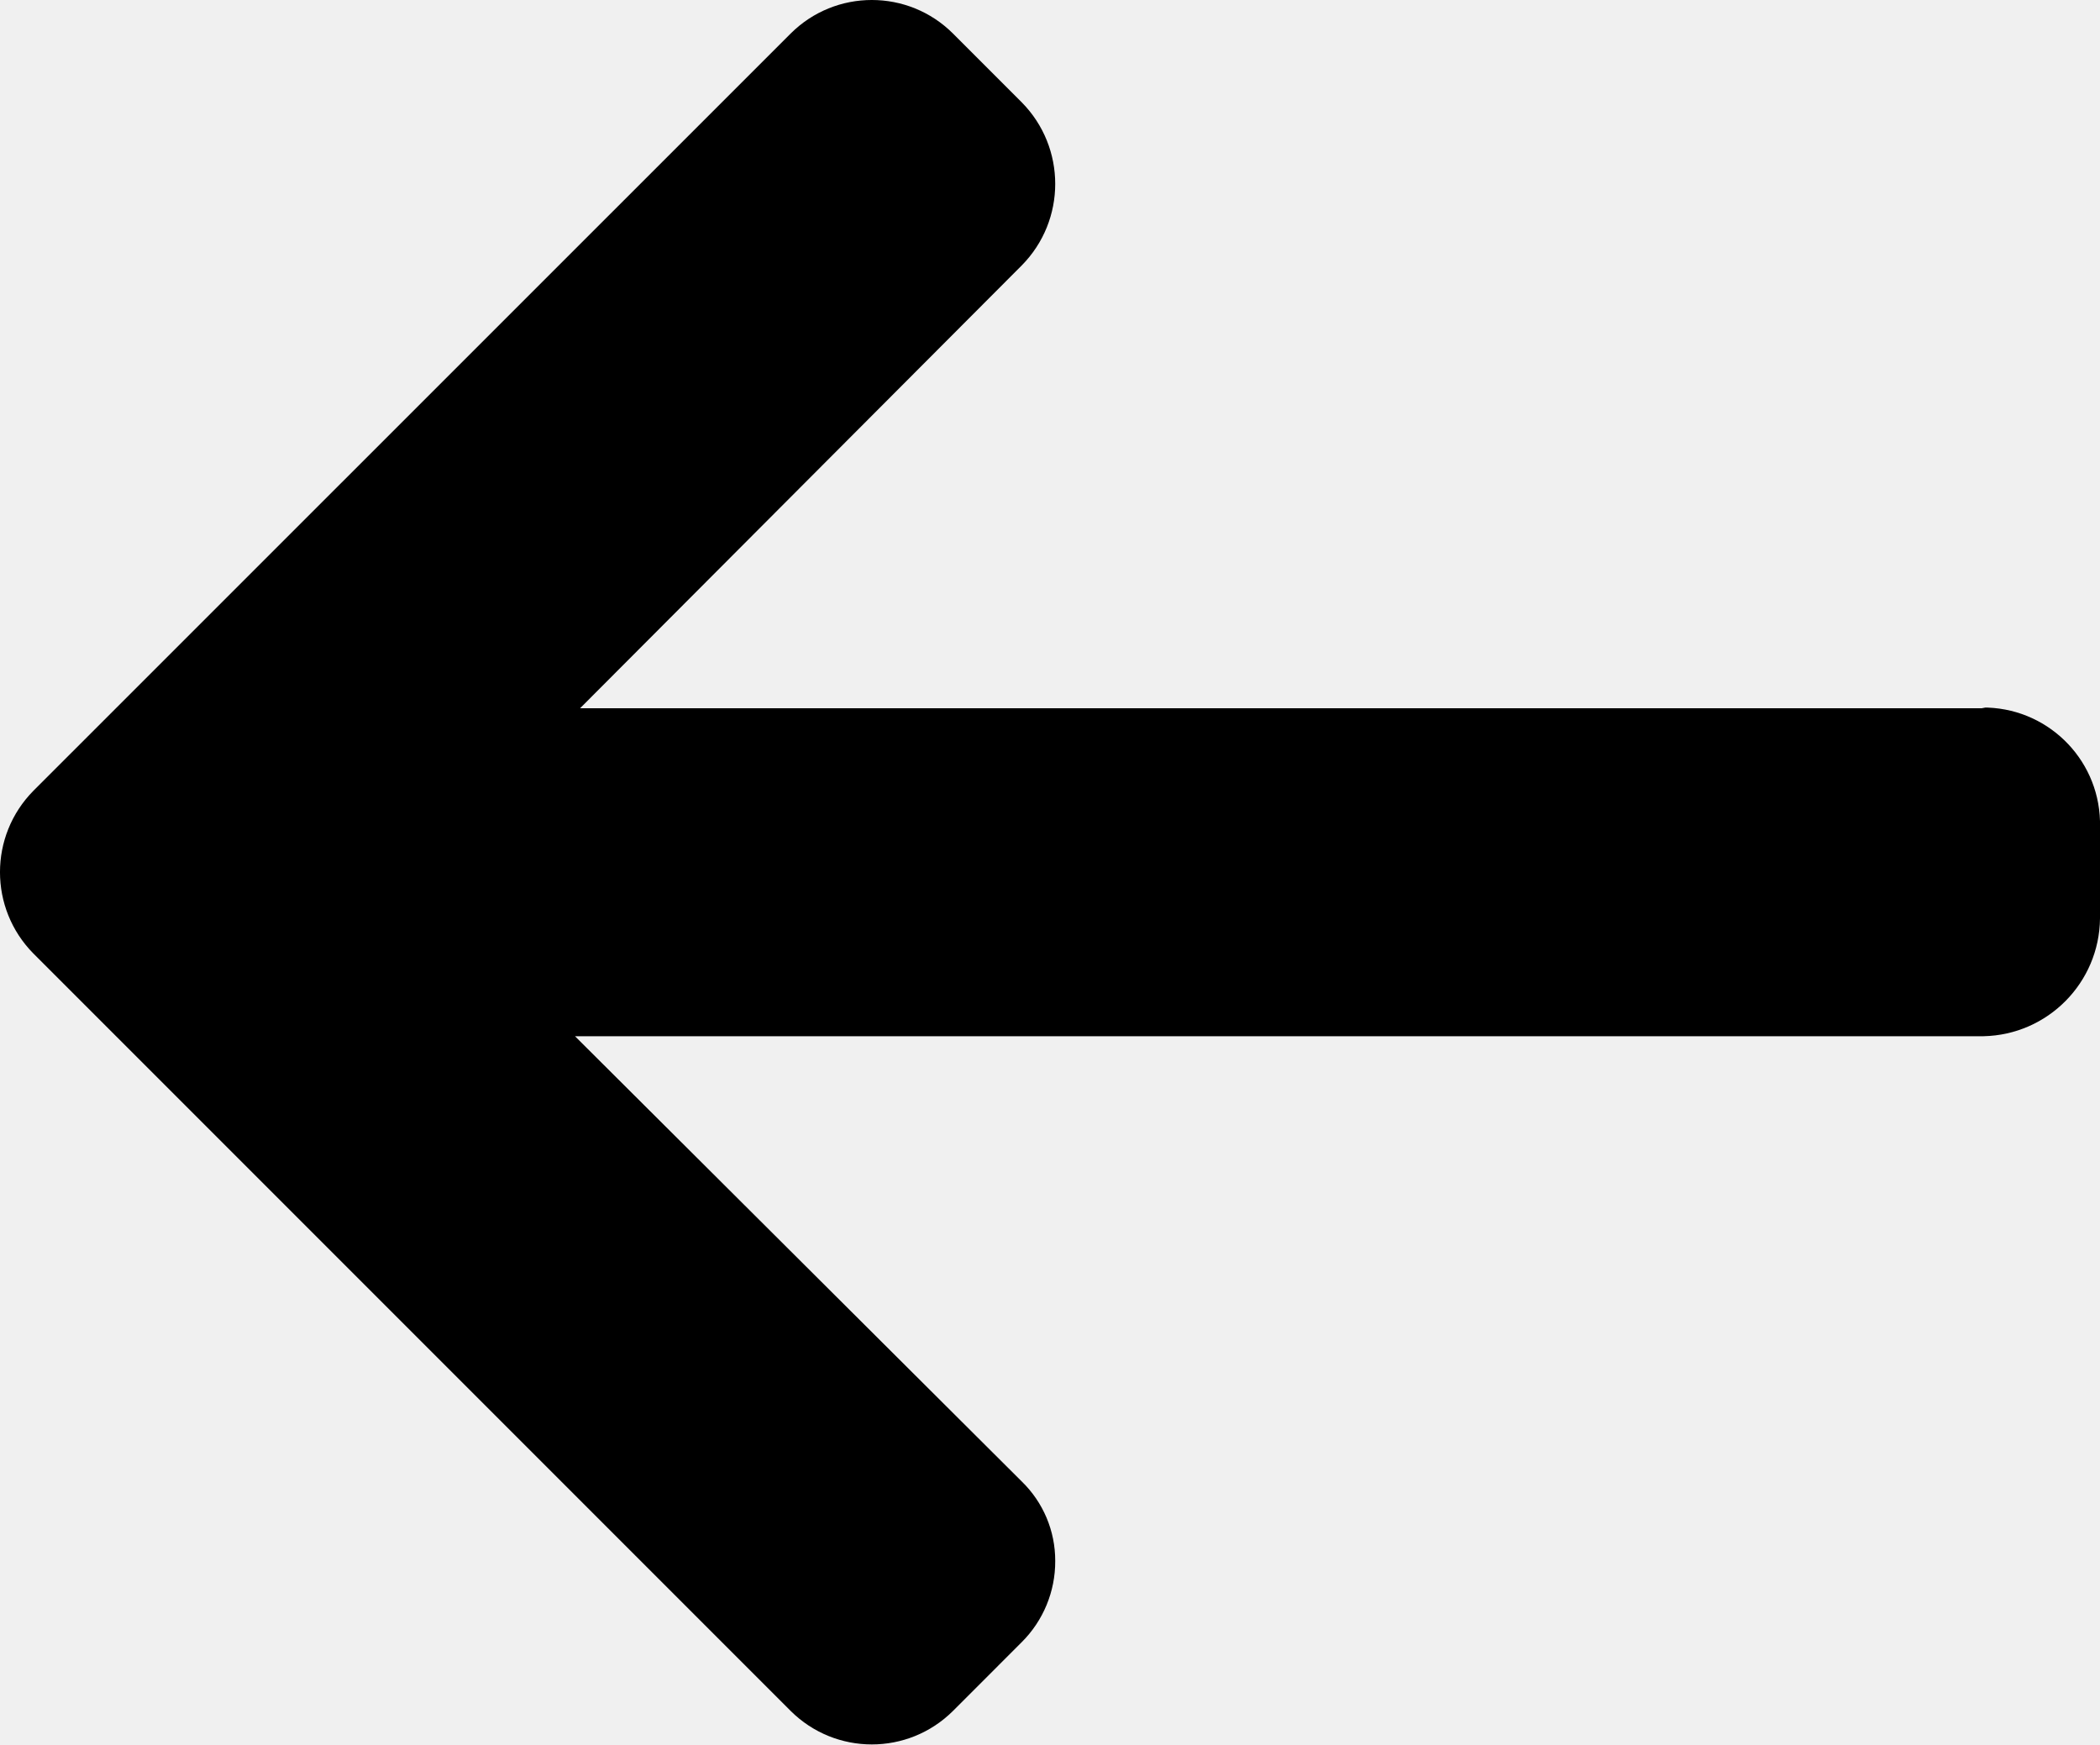
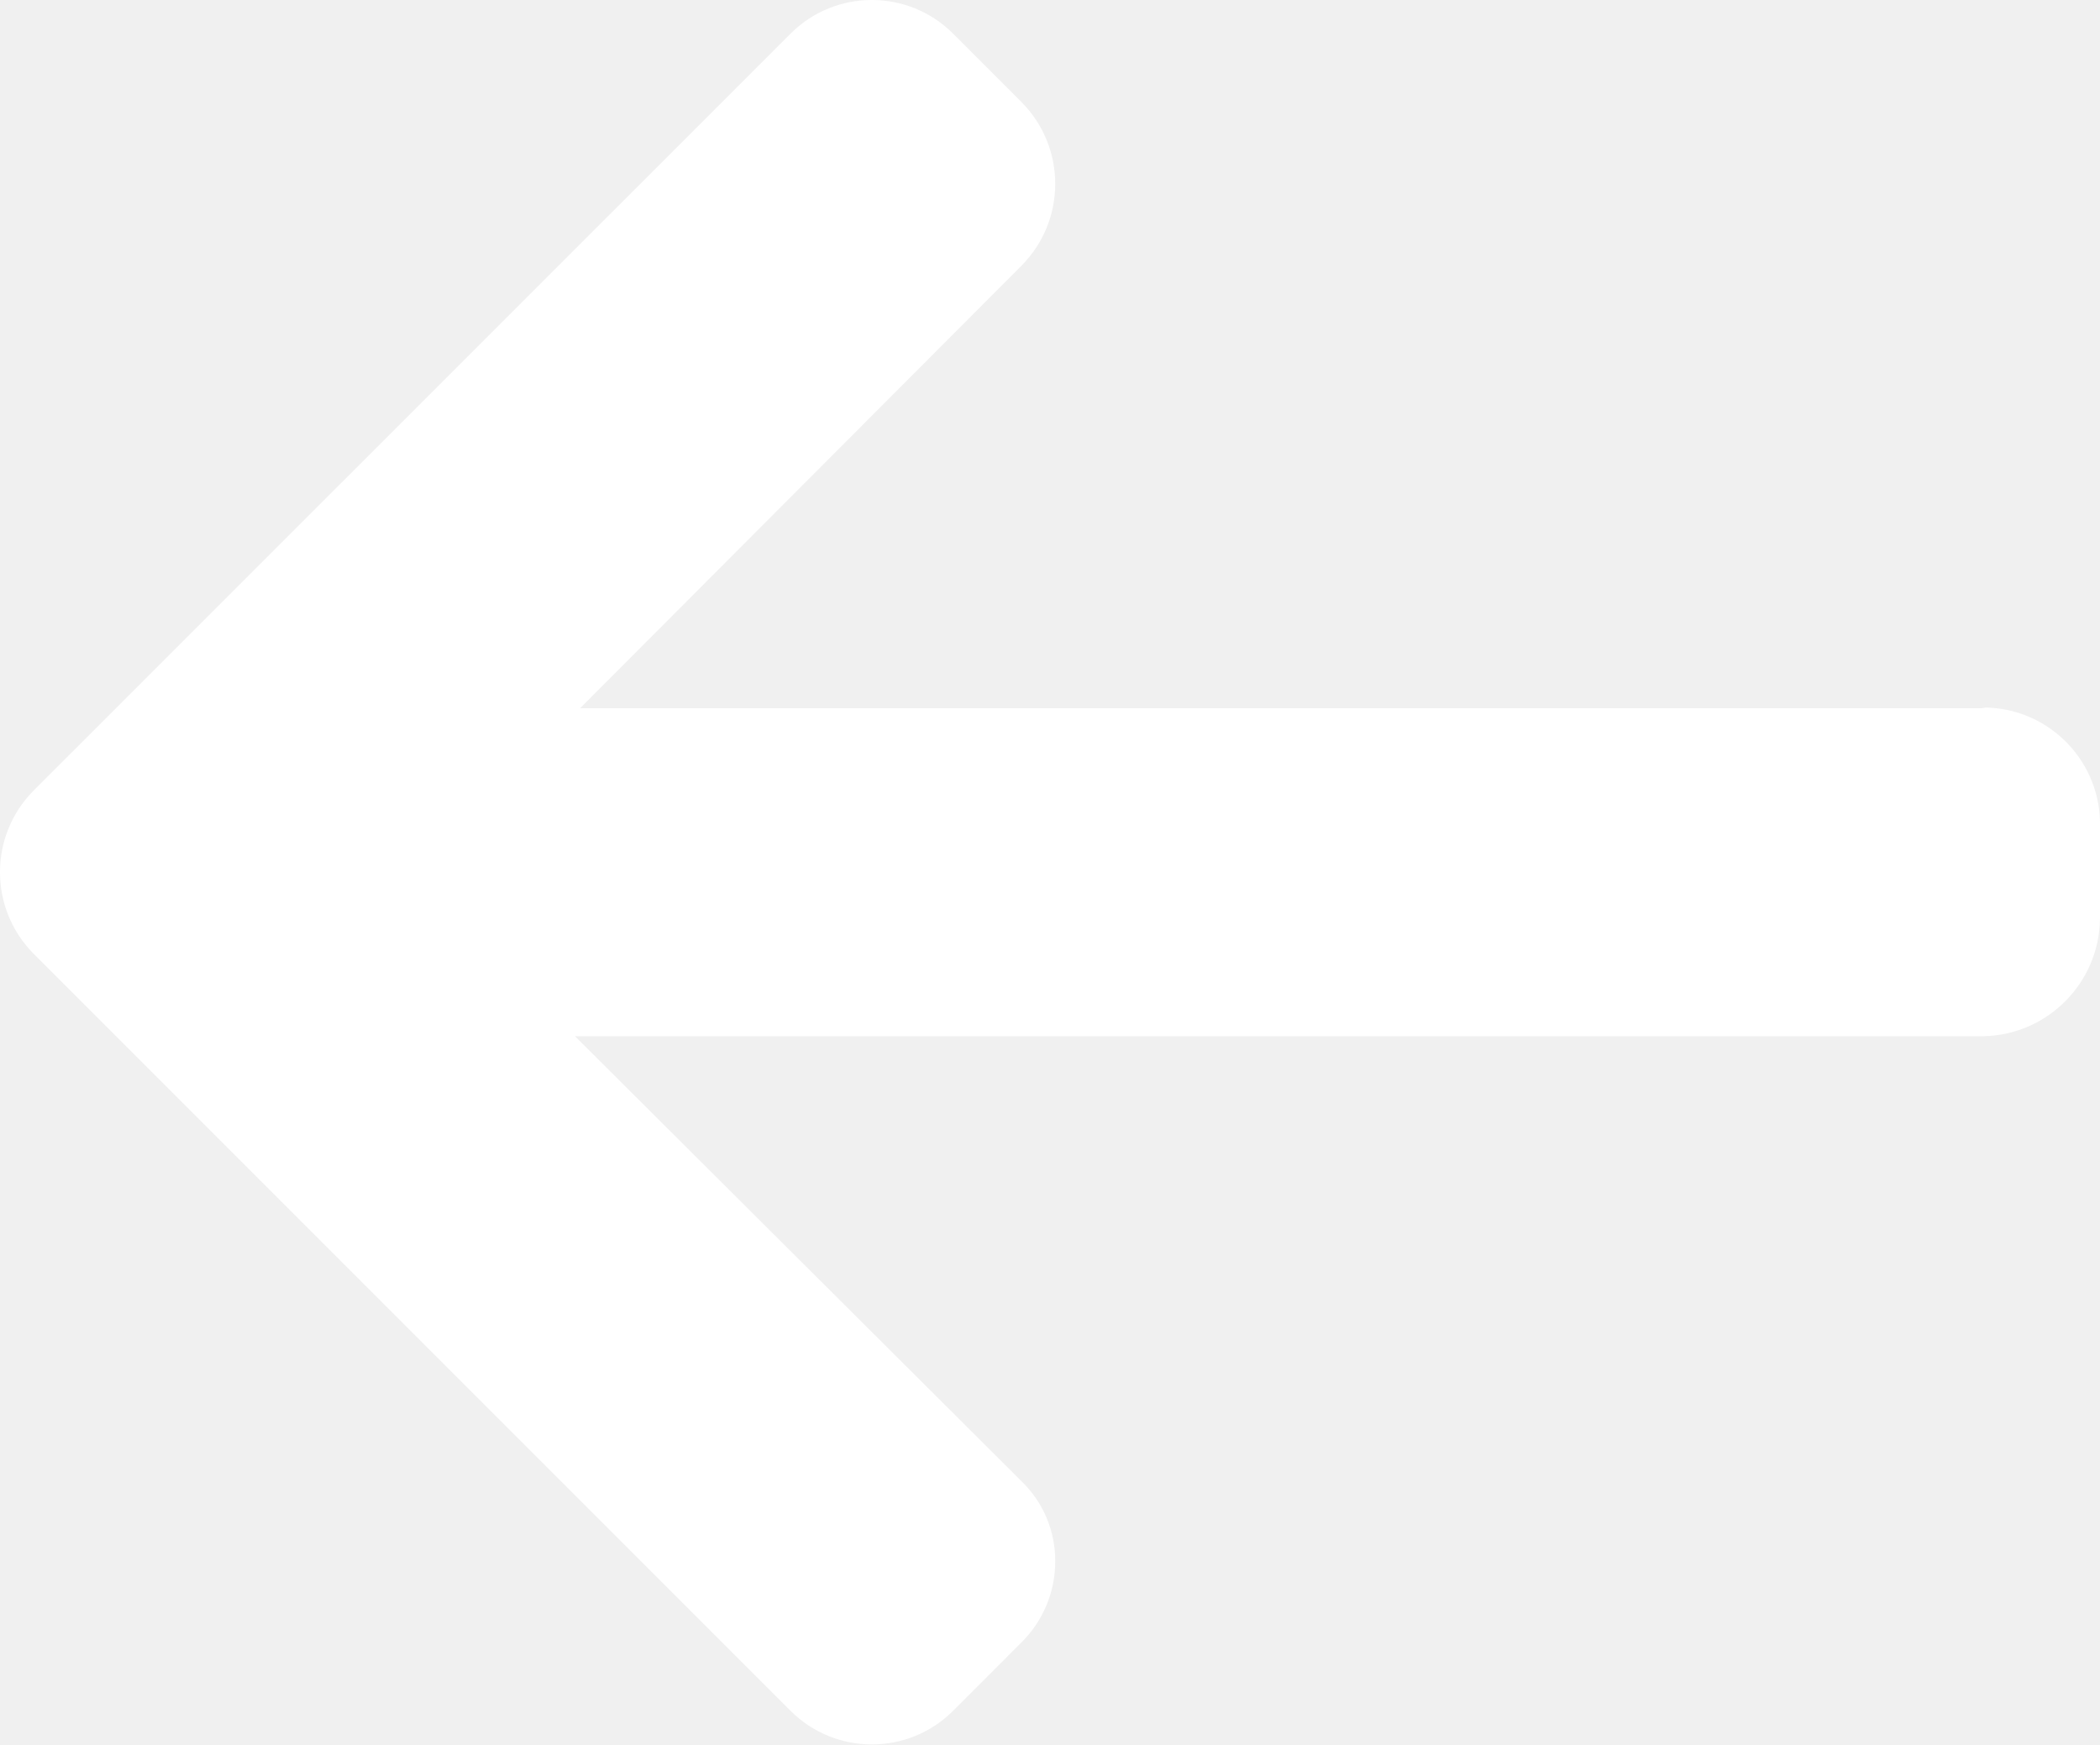
<svg xmlns="http://www.w3.org/2000/svg" width="79.998" height="66.44" viewBox="0 0 79.998 66.44">
  <g id="back" transform="translate(-0.002 -41.676)">
    <g id="Group_407" data-name="Group 407" transform="translate(0 41.674)">
-       <path id="Path_750" data-name="Path 750" d="M75.5,68.624l.125.027H22.1L38.924,51.786a4.42,4.42,0,0,0,0-6.213l-2.619-2.62a4.38,4.38,0,0,0-6.183,0L1.275,71.794a4.41,4.41,0,0,0,0,6.2l28.847,28.847a4.384,4.384,0,0,0,6.183,0l2.619-2.62A4.333,4.333,0,0,0,40.2,101.13a4.2,4.2,0,0,0-1.276-3.03L21.906,81.143H75.563A4.534,4.534,0,0,0,80,76.655V72.949a4.446,4.446,0,0,0-4.5-4.325Z" transform="translate(0 -41.674)" fill="#000000" />
+       <path id="Path_750" data-name="Path 750" d="M75.5,68.624l.125.027H22.1L38.924,51.786a4.42,4.42,0,0,0,0-6.213l-2.619-2.62a4.38,4.38,0,0,0-6.183,0L1.275,71.794a4.41,4.41,0,0,0,0,6.2l28.847,28.847a4.384,4.384,0,0,0,6.183,0l2.619-2.62A4.333,4.333,0,0,0,40.2,101.13a4.2,4.2,0,0,0-1.276-3.03L21.906,81.143H75.563A4.534,4.534,0,0,0,80,76.655V72.949a4.446,4.446,0,0,0-4.5-4.325Z" transform="translate(0 -41.674)" fill="#ffffff" />
    </g>
  </g>
</svg>
